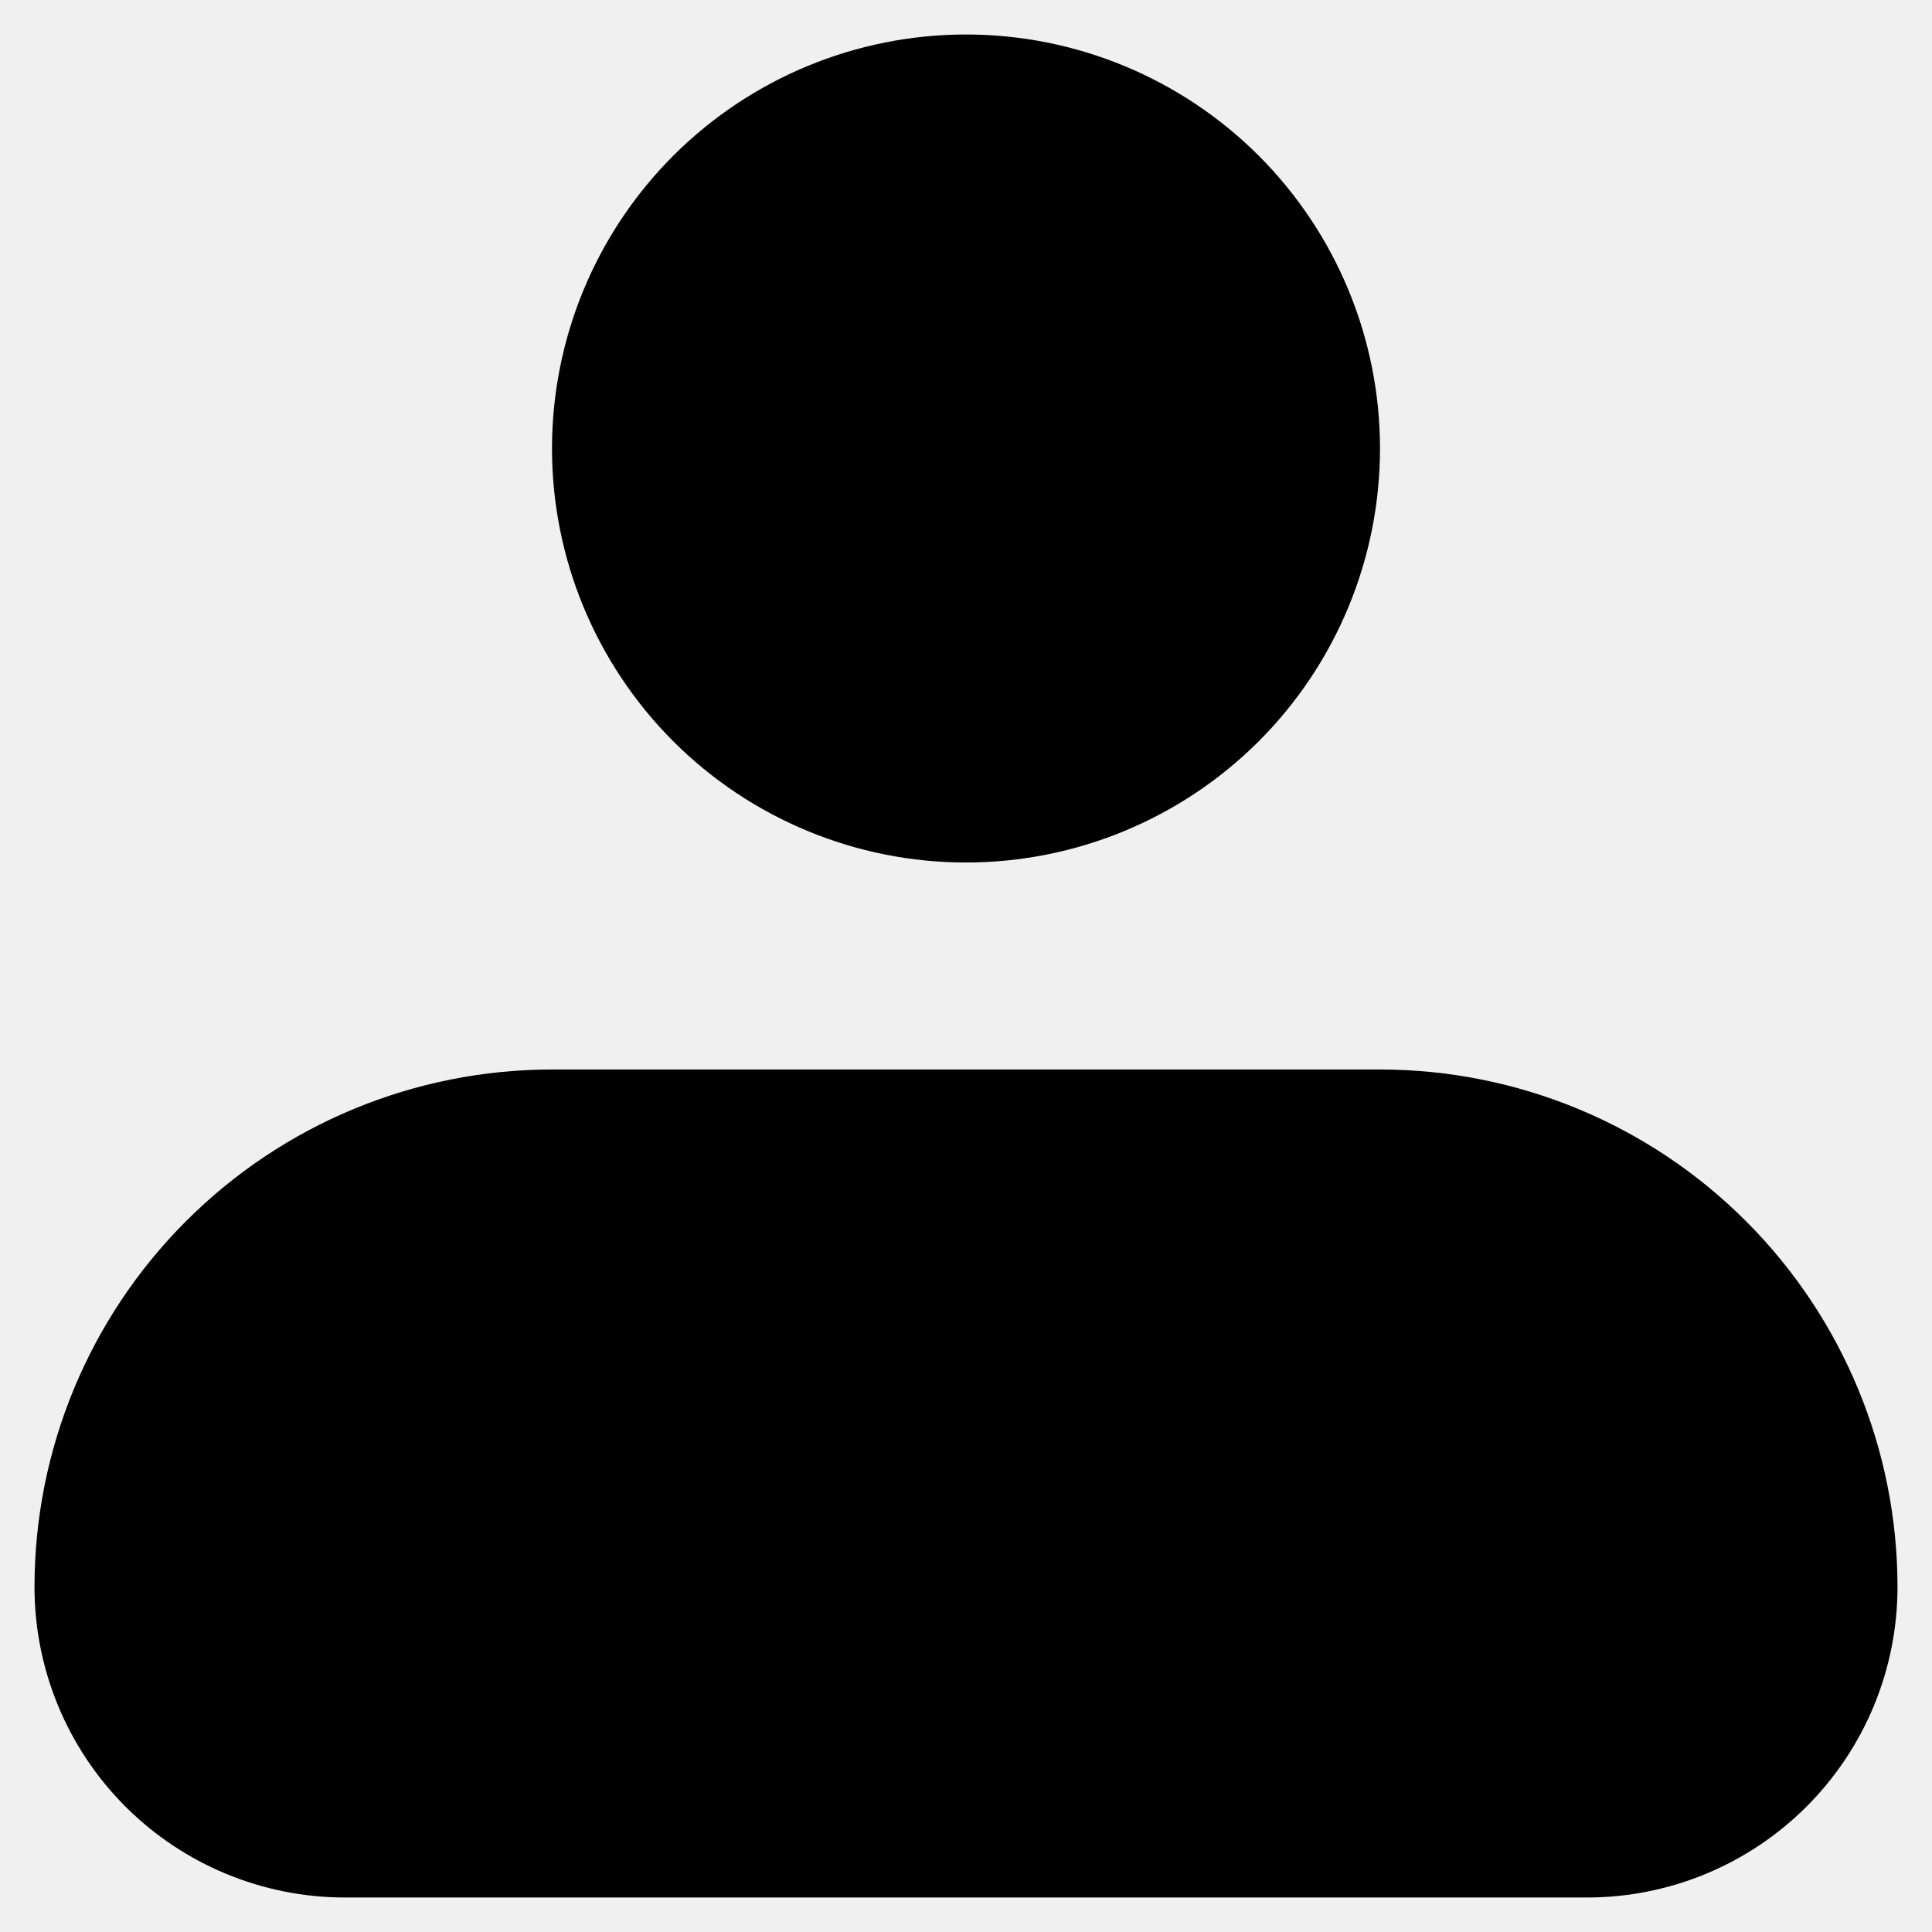
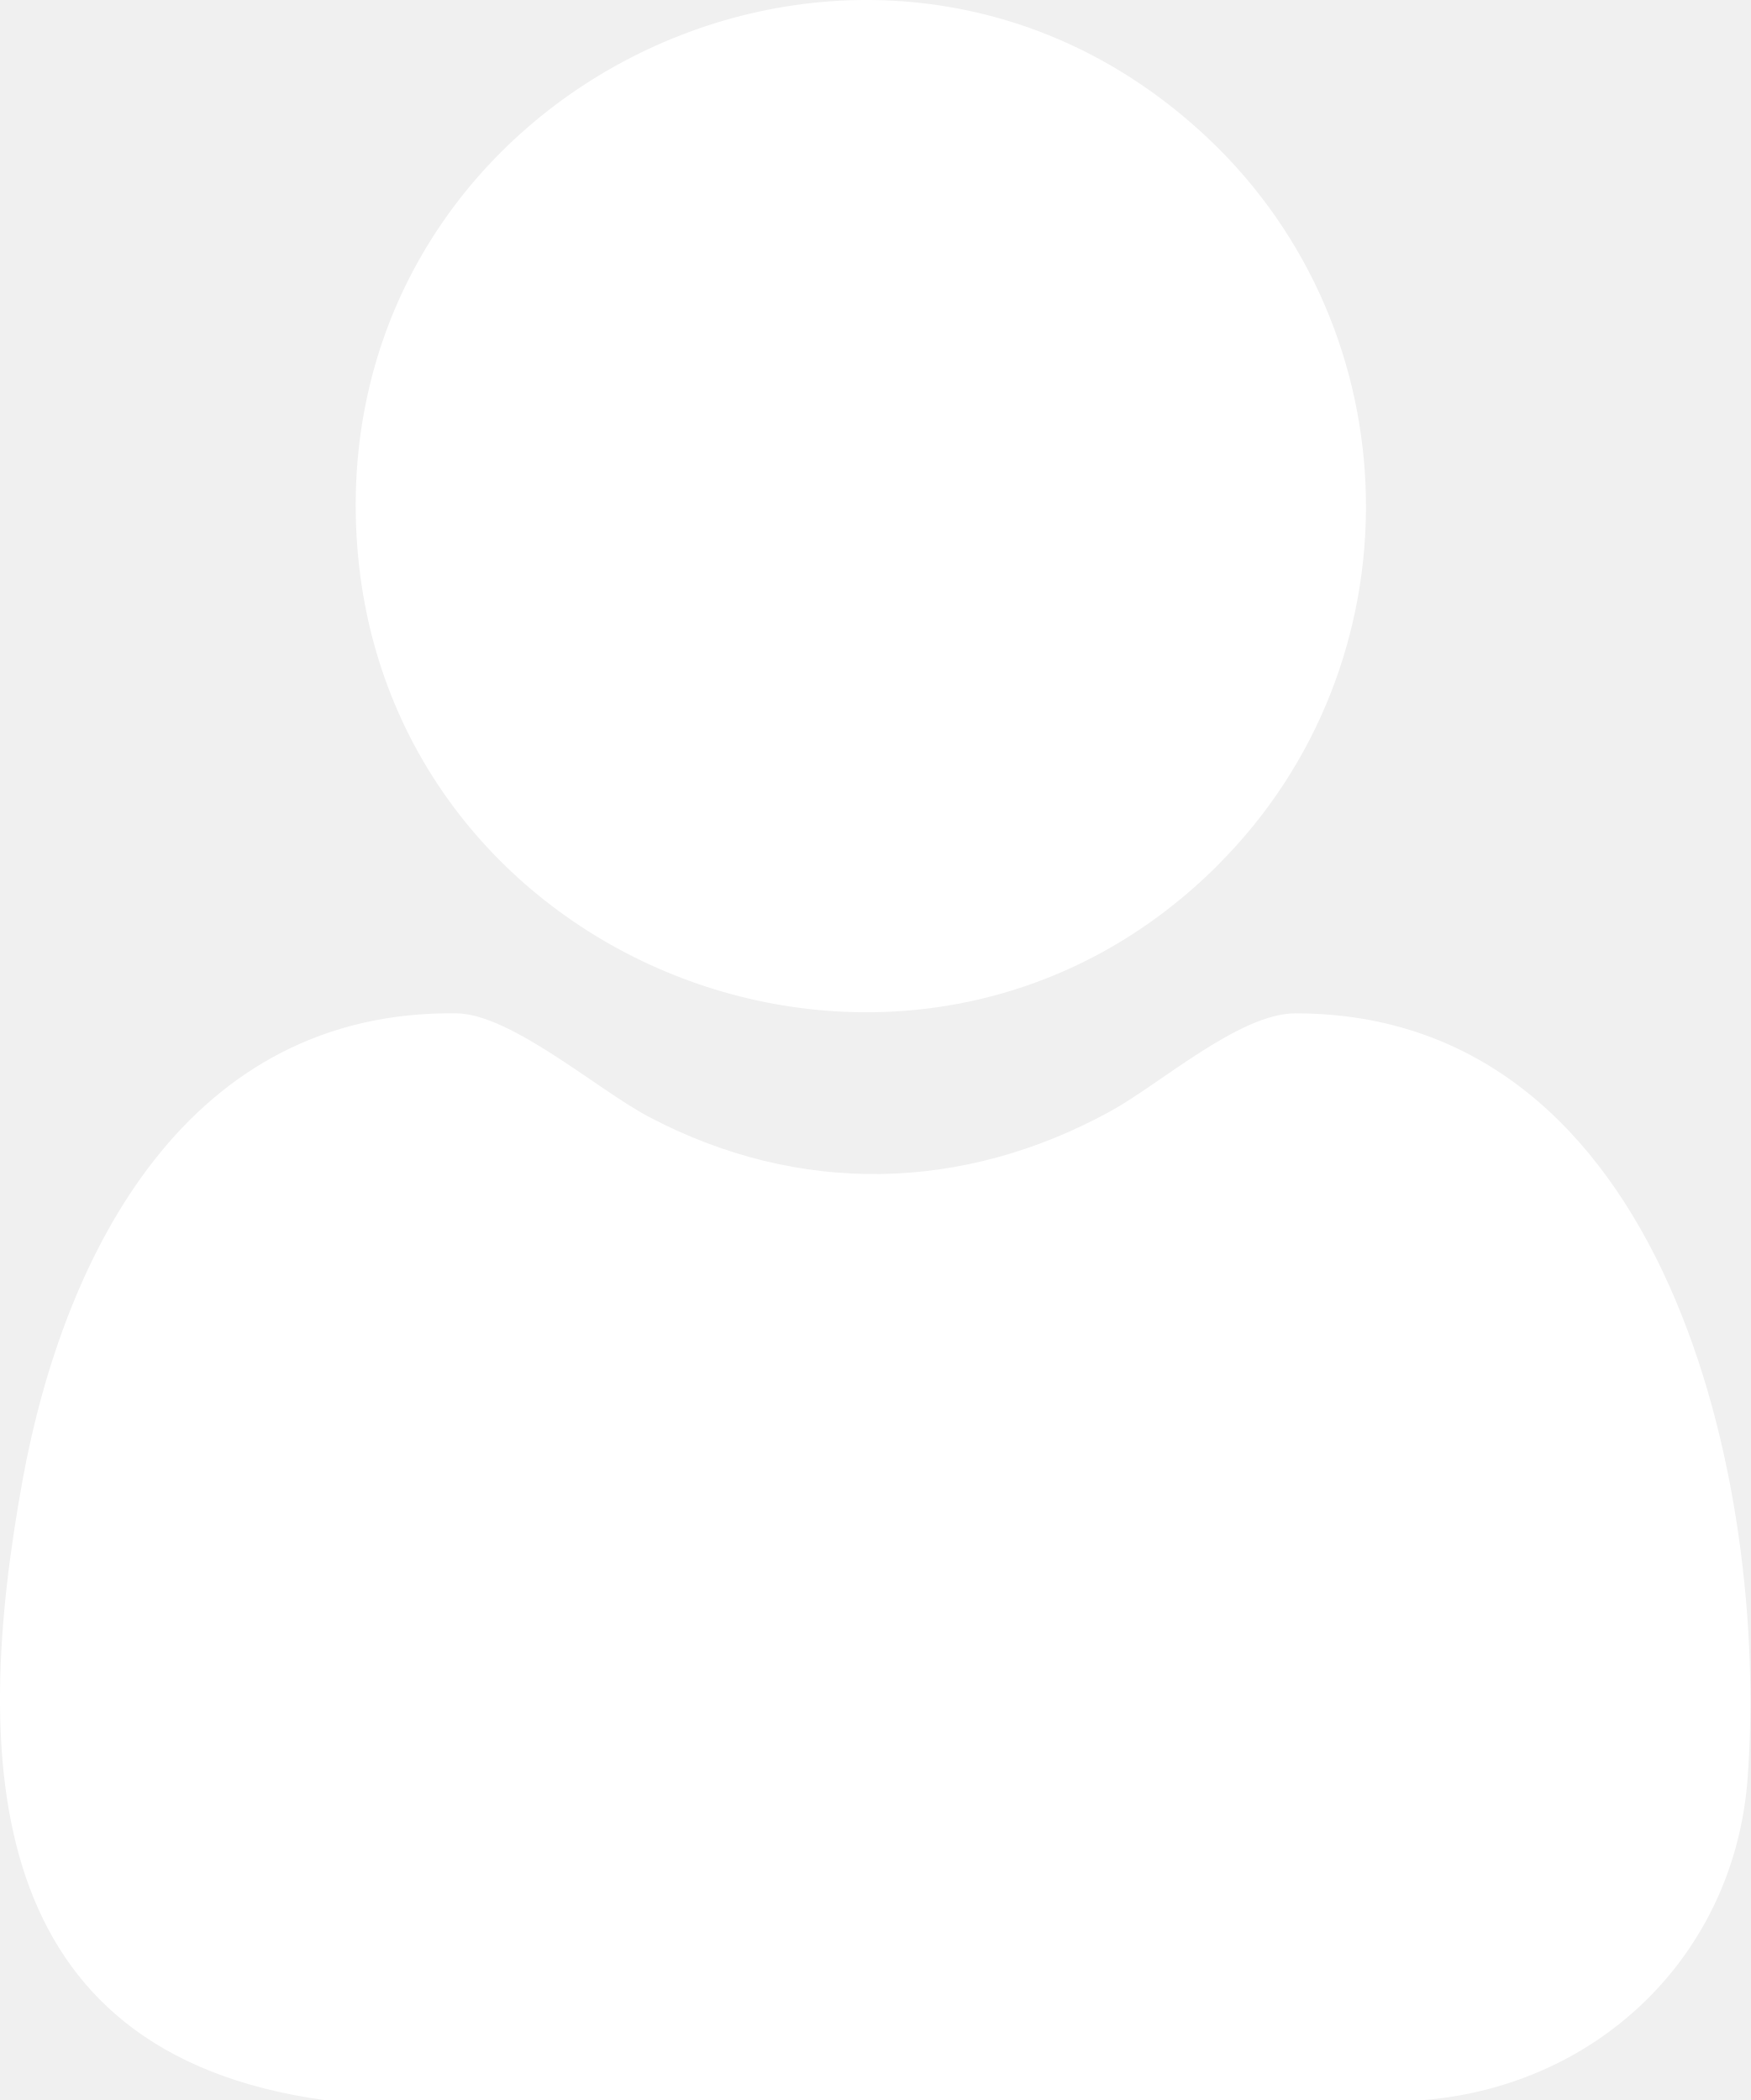
- <svg xmlns="http://www.w3.org/2000/svg" width="28" height="28" viewBox="0 0 28 28" fill="none">
-   <path fill-rule="evenodd" clip-rule="evenodd" d="M8 6.5C8 4.909 8.632 3.383 9.757 2.257C10.883 1.132 12.409 0.5 14 0.5C15.591 0.5 17.117 1.132 18.243 2.257C19.368 3.383 20 4.909 20 6.5C20 8.091 19.368 9.617 18.243 10.743C17.117 11.868 15.591 12.5 14 12.5C12.409 12.5 10.883 11.868 9.757 10.743C8.632 9.617 8 8.091 8 6.5ZM8 15.5C6.011 15.5 4.103 16.29 2.697 17.697C1.29 19.103 0.5 21.011 0.5 23C0.5 24.194 0.974 25.338 1.818 26.182C2.662 27.026 3.807 27.5 5 27.5H23C24.194 27.5 25.338 27.026 26.182 26.182C27.026 25.338 27.5 24.194 27.5 23C27.5 21.011 26.71 19.103 25.303 17.697C23.897 16.29 21.989 15.5 20 15.5H8Z" fill="black" />
+ <svg xmlns="http://www.w3.org/2000/svg" width="20" height="24" viewBox="0 0 20 24" fill="none">
+   <g clip-path="url(#clip0_88_1496)">
+     <path d="M16.277 24H3.703C-0.206 23.459 -0.325 20.119 0.258 16.916C0.736 14.294 2.157 11.538 5.219 11.581C5.84 11.59 6.828 12.454 7.41 12.762C9.122 13.666 11.002 13.627 12.691 12.698C13.262 12.384 14.162 11.581 14.801 11.581C19.049 11.581 20.216 16.957 19.968 20.321C19.819 22.337 18.273 23.83 16.276 24H16.277Z" fill="white" />
+     <path d="M13.922 9.88C10.415 13.396 4.352 11.073 4.074 6.126C3.782 0.934 10.003 -2.002 13.8 1.578C16.16 3.803 16.217 7.58 13.922 9.879V9.88Z" fill="white" />
+   </g>
+   <defs>
+     <linearGradient id="paint0_linear_88_1496" x1="10" y1="11.581" x2="10" y2="24" gradientUnits="userSpaceOnUse">
+       <stop stop-color="#00AEEF" />
+       <stop offset="1" stop-color="#16D3F0" />
+     </linearGradient>
+     <linearGradient id="paint1_linear_88_1496" x1="9.836" y1="-4.57764e-05" x2="9.836" y2="11.569" gradientUnits="userSpaceOnUse">
+       <stop stop-color="#00AEEF" />
+       <stop offset="1" stop-color="#16D3F0" />
+     </linearGradient>
+     <clipPath id="clip0_88_1496">
+       <rect width="20" height="24" fill="white" />
+     </clipPath>
+   </defs>
</svg>
